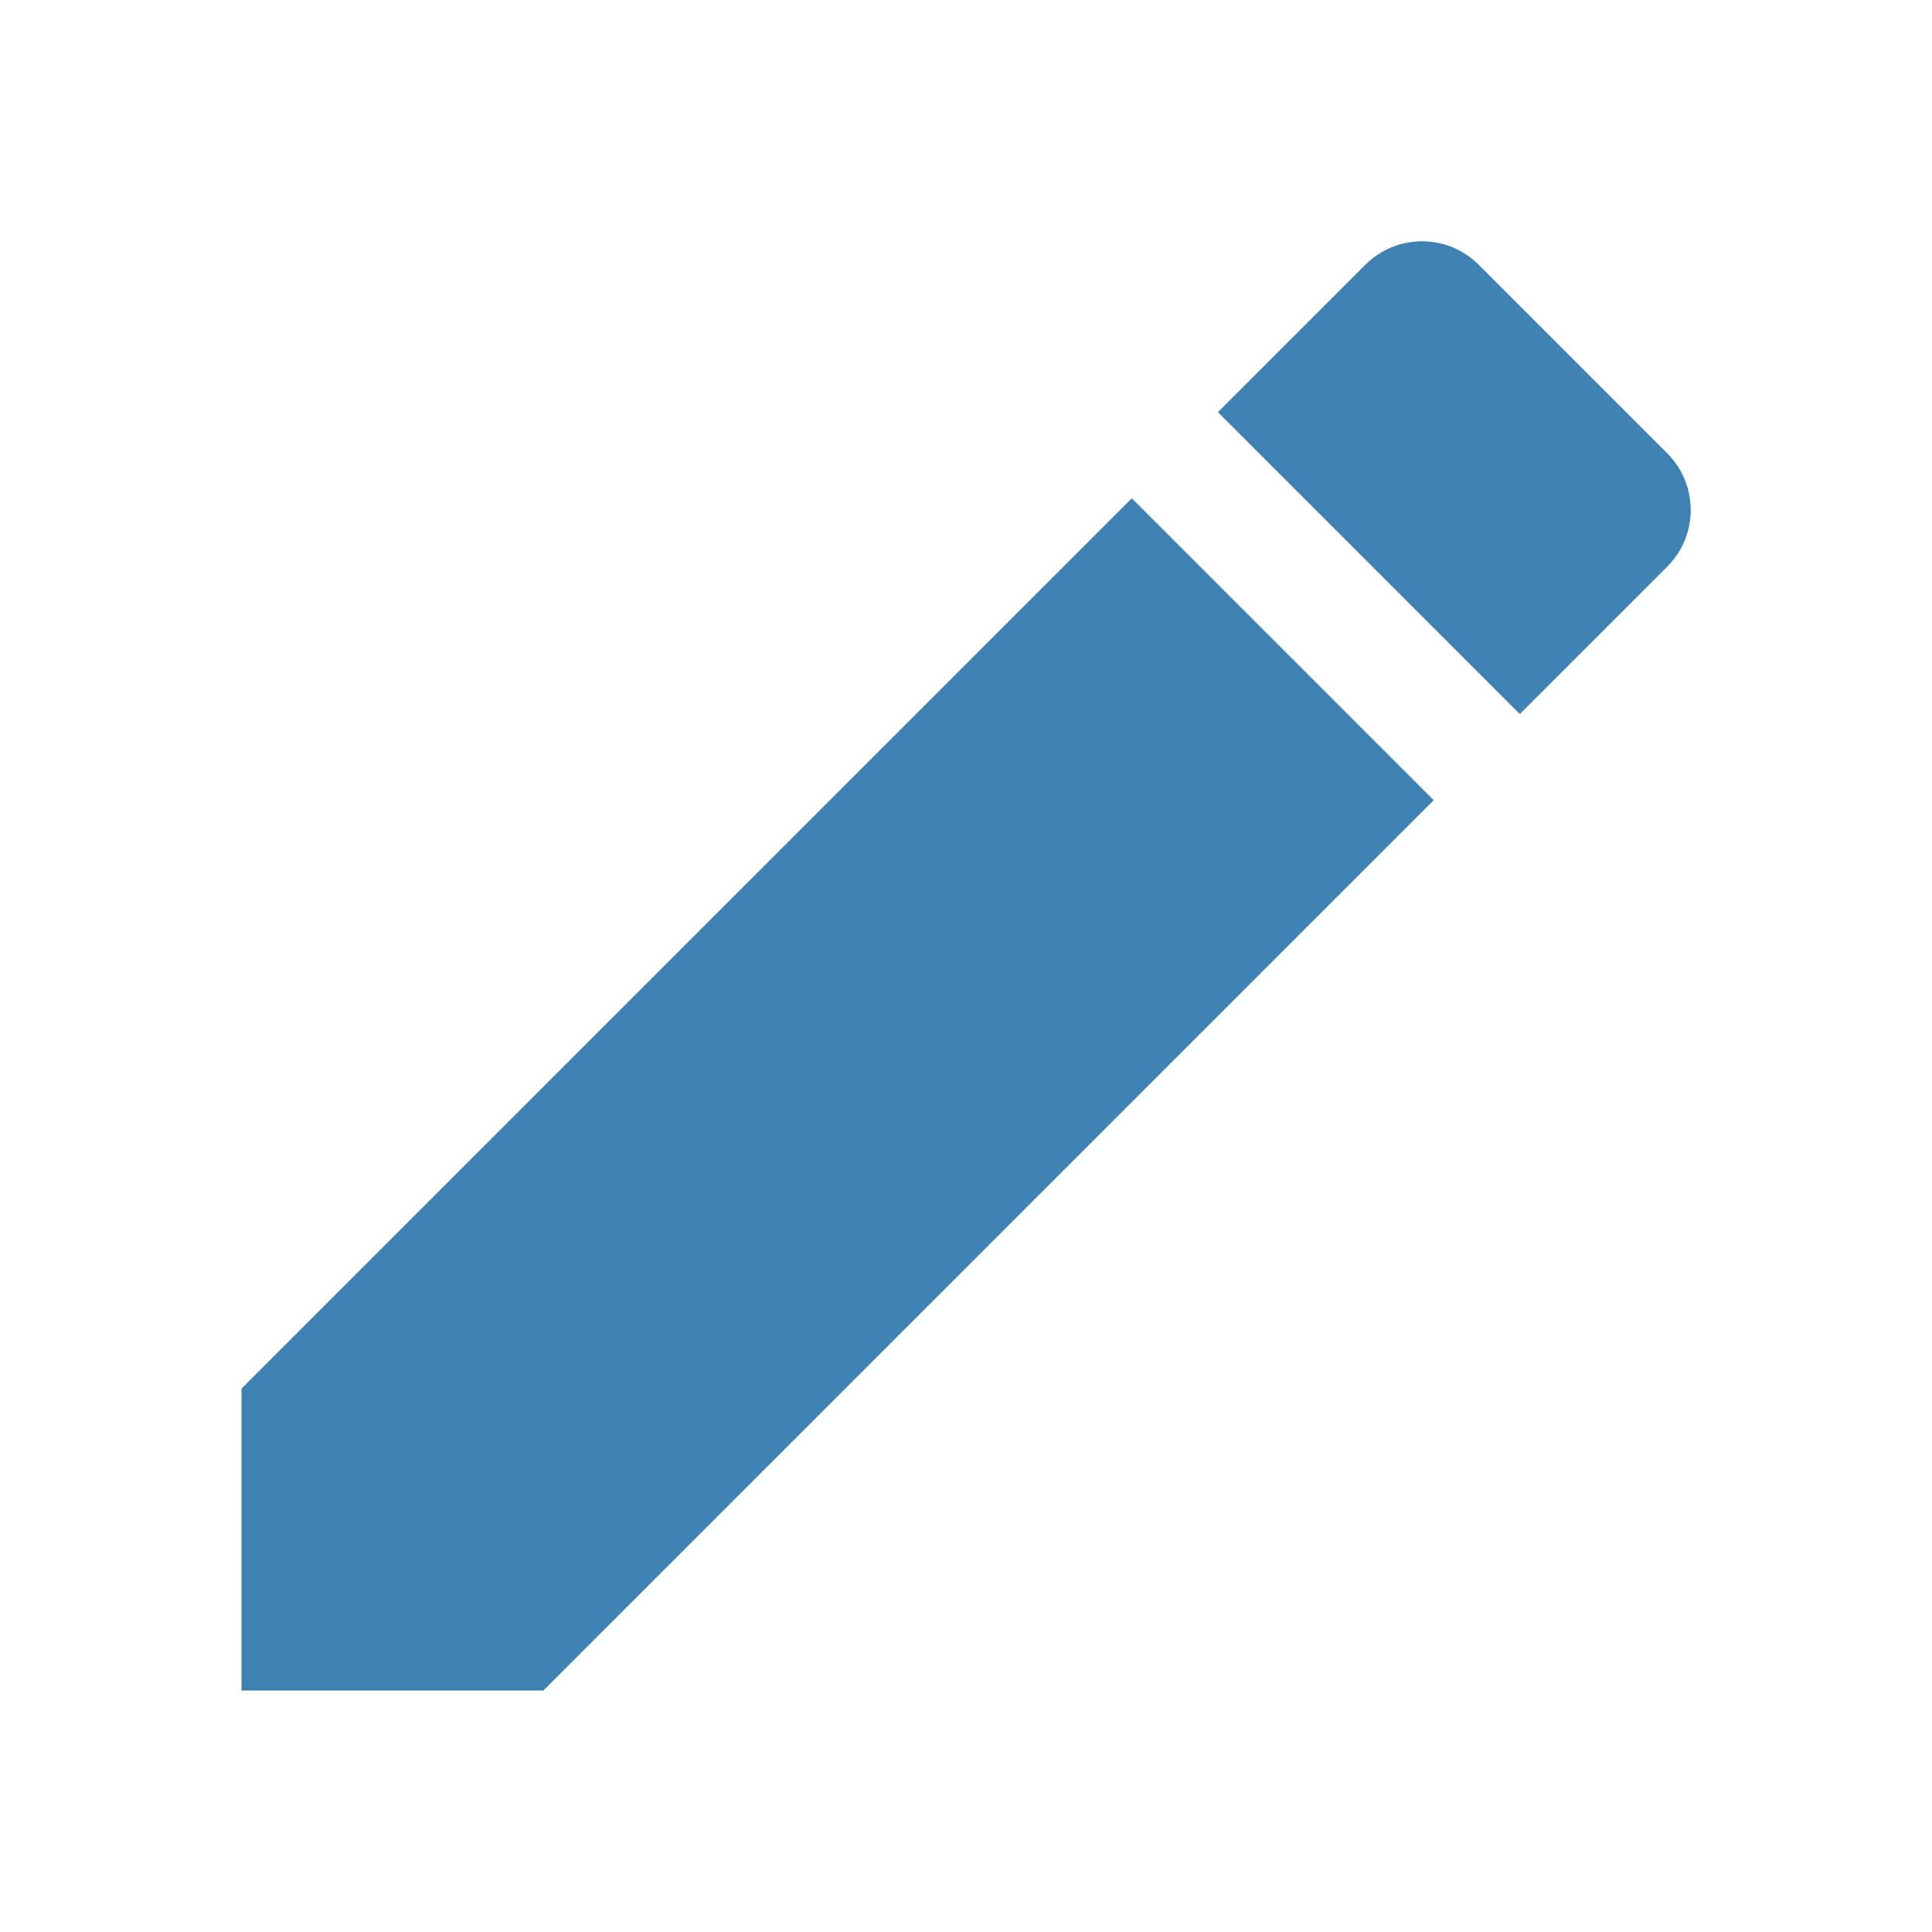
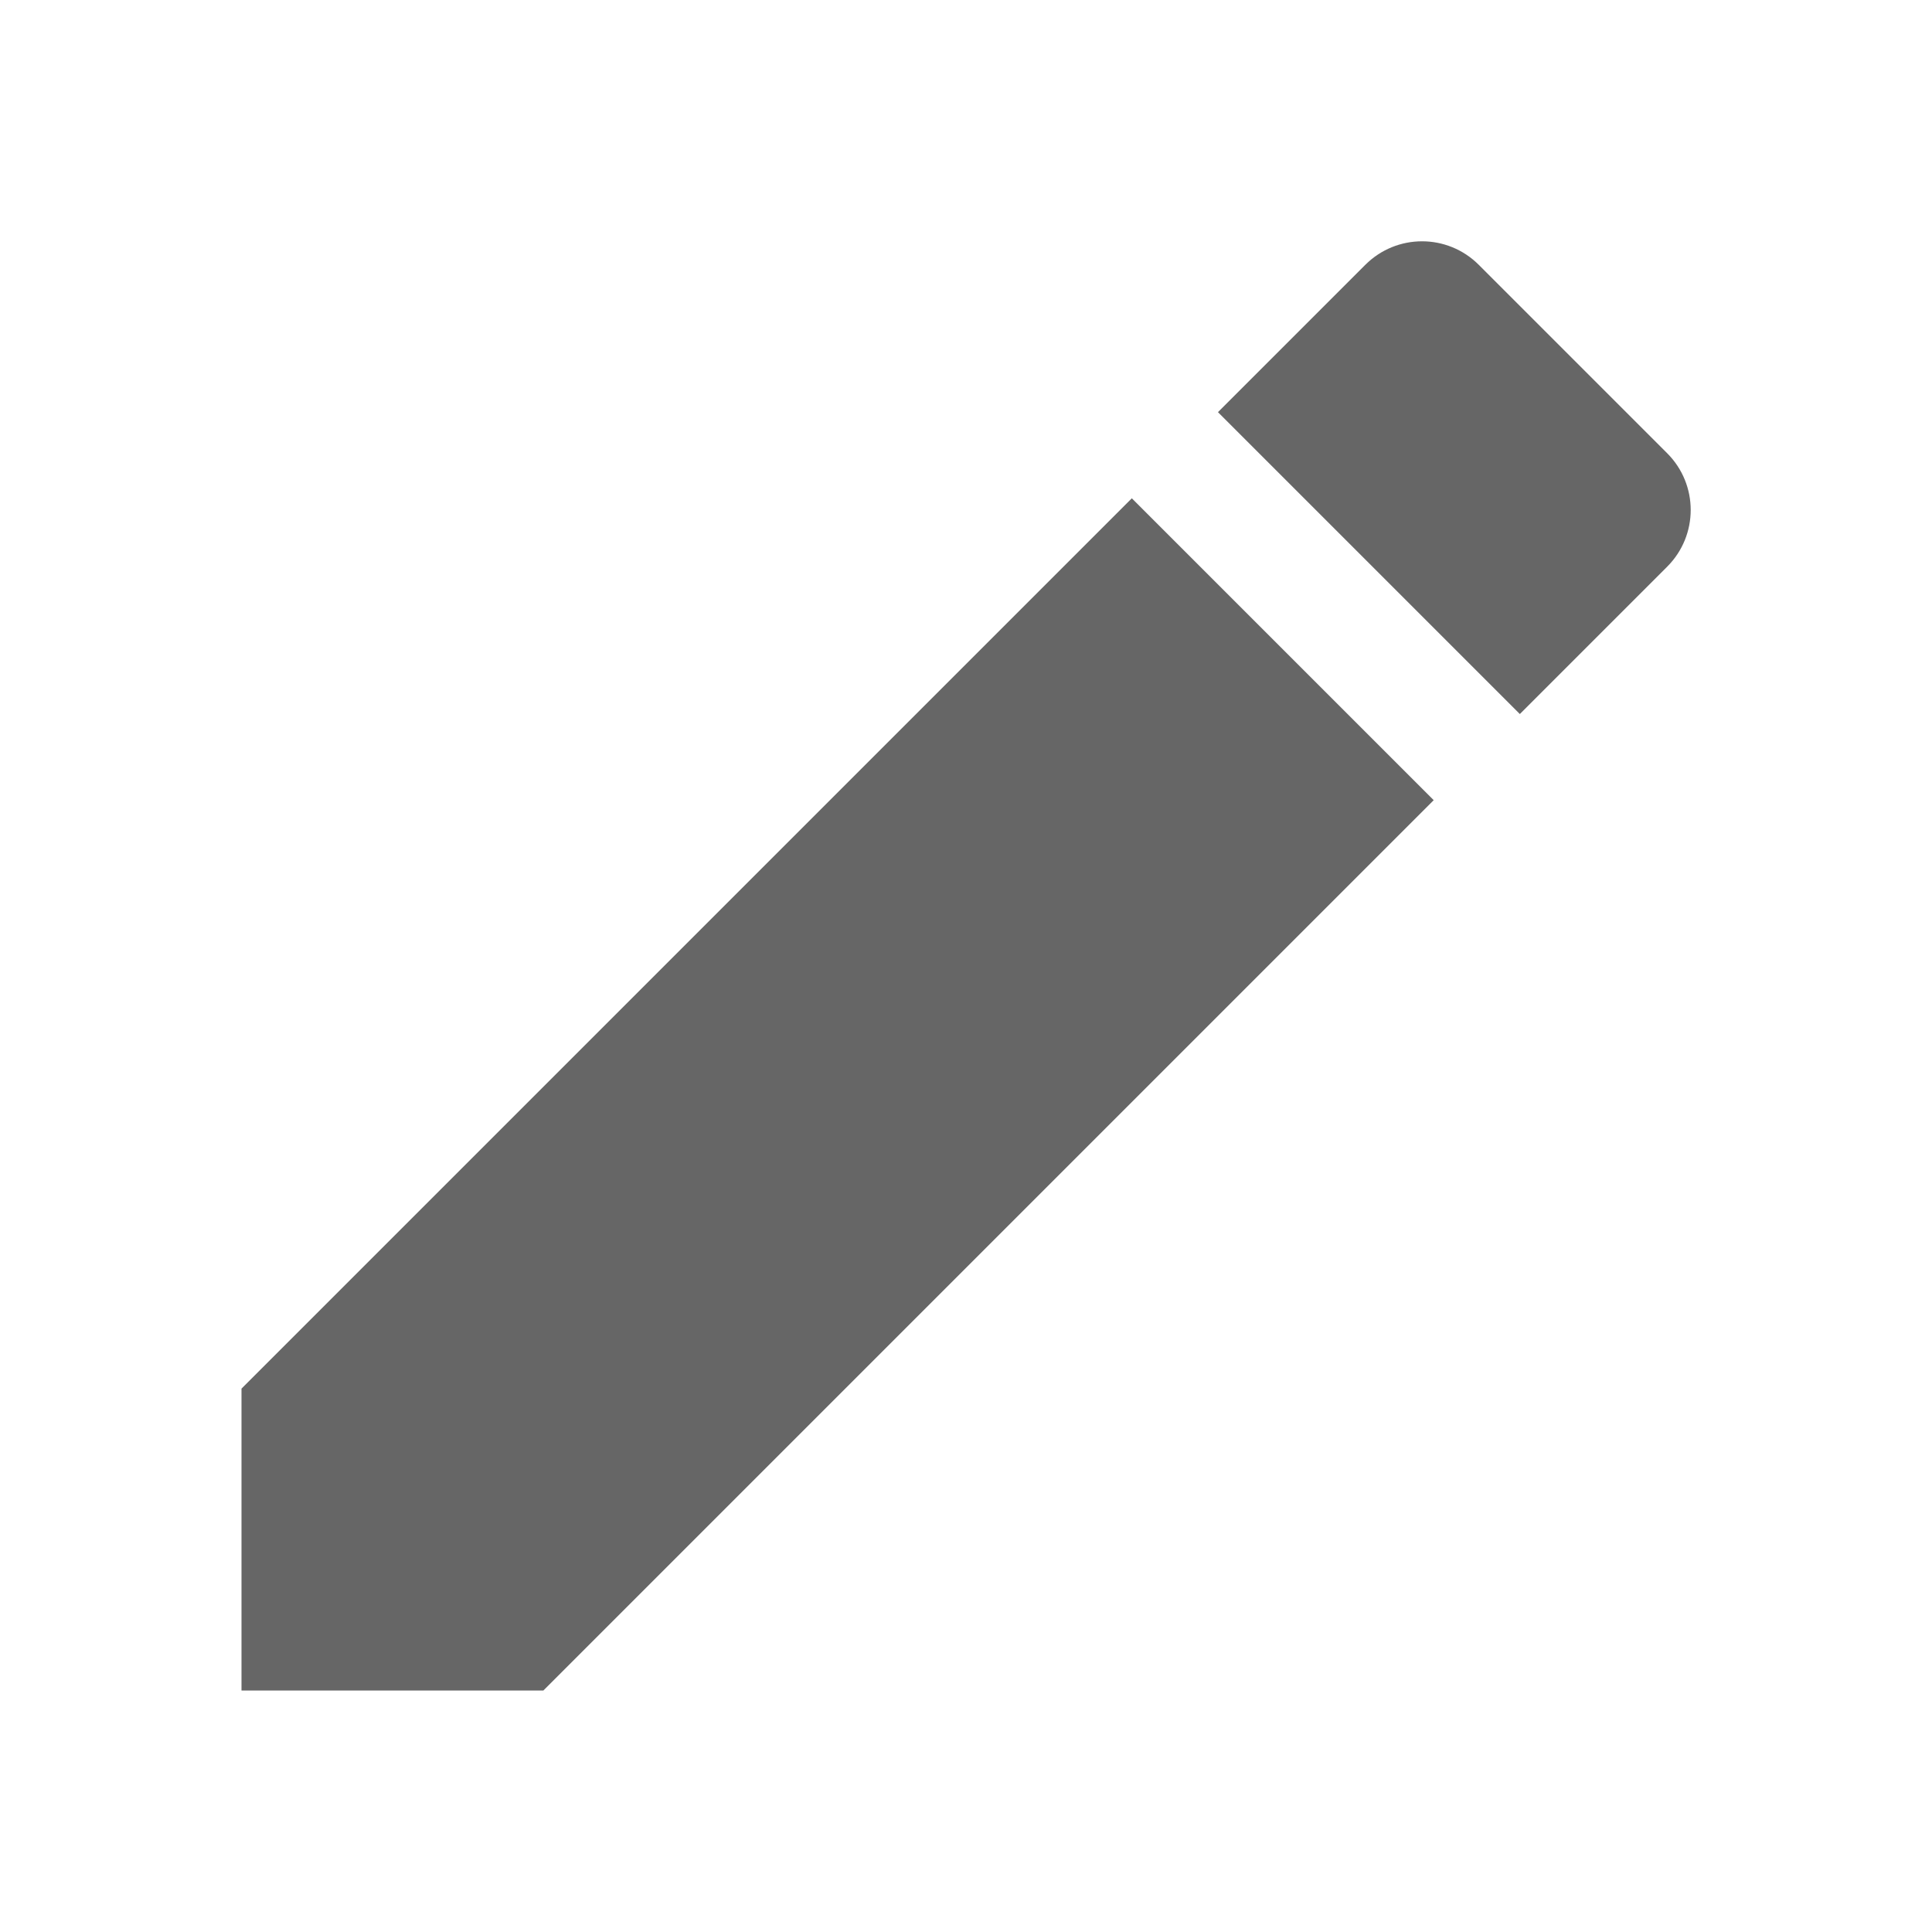
- <svg xmlns="http://www.w3.org/2000/svg" height="48px" viewBox="0 0 24 24" width="48px" fill="#3d82b3">
+ <svg xmlns="http://www.w3.org/2000/svg" height="48px" viewBox="0 0 24 24" width="48px" fill="#666666">
  <path d="M0 0h24v24H0z" fill="none" />
  <path d="M3 17.25V21h3.75L17.81 9.94l-3.75-3.75L3 17.25zM20.71 7.04c.39-.39.39-1.02 0-1.41l-2.34-2.34c-.39-.39-1.02-.39-1.41 0l-1.83 1.83 3.75 3.75 1.83-1.83z" />
</svg>
